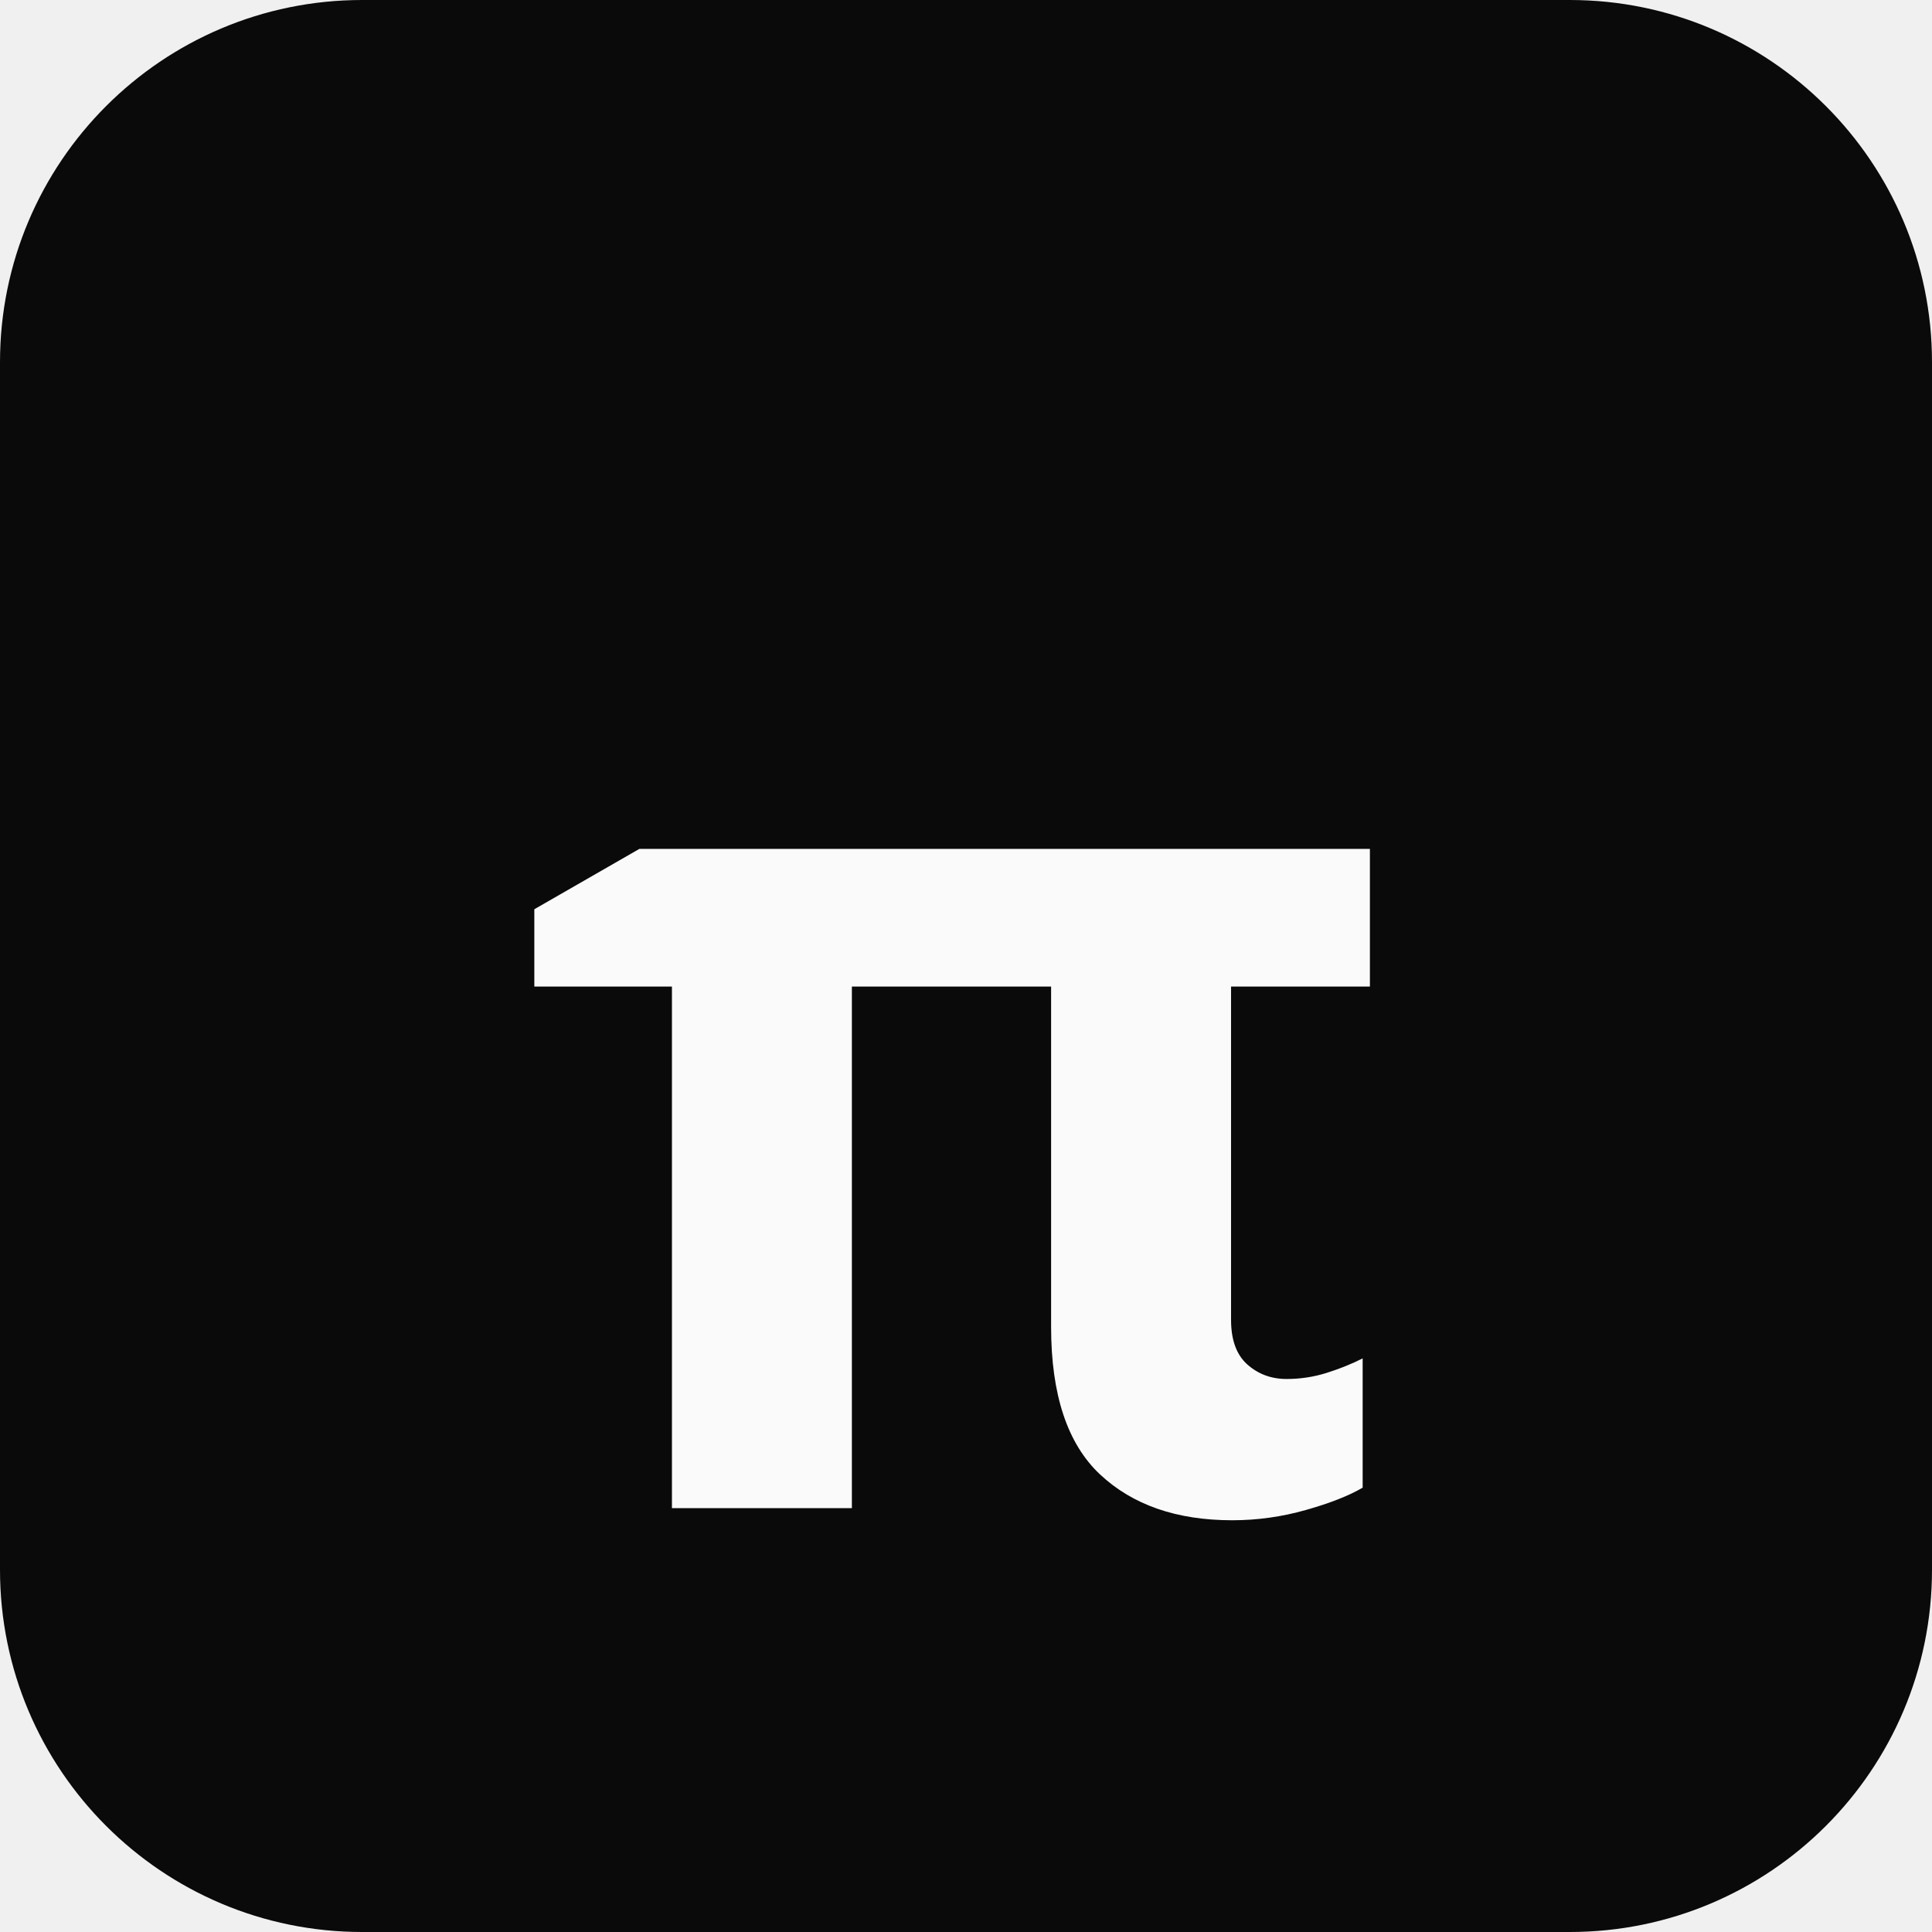
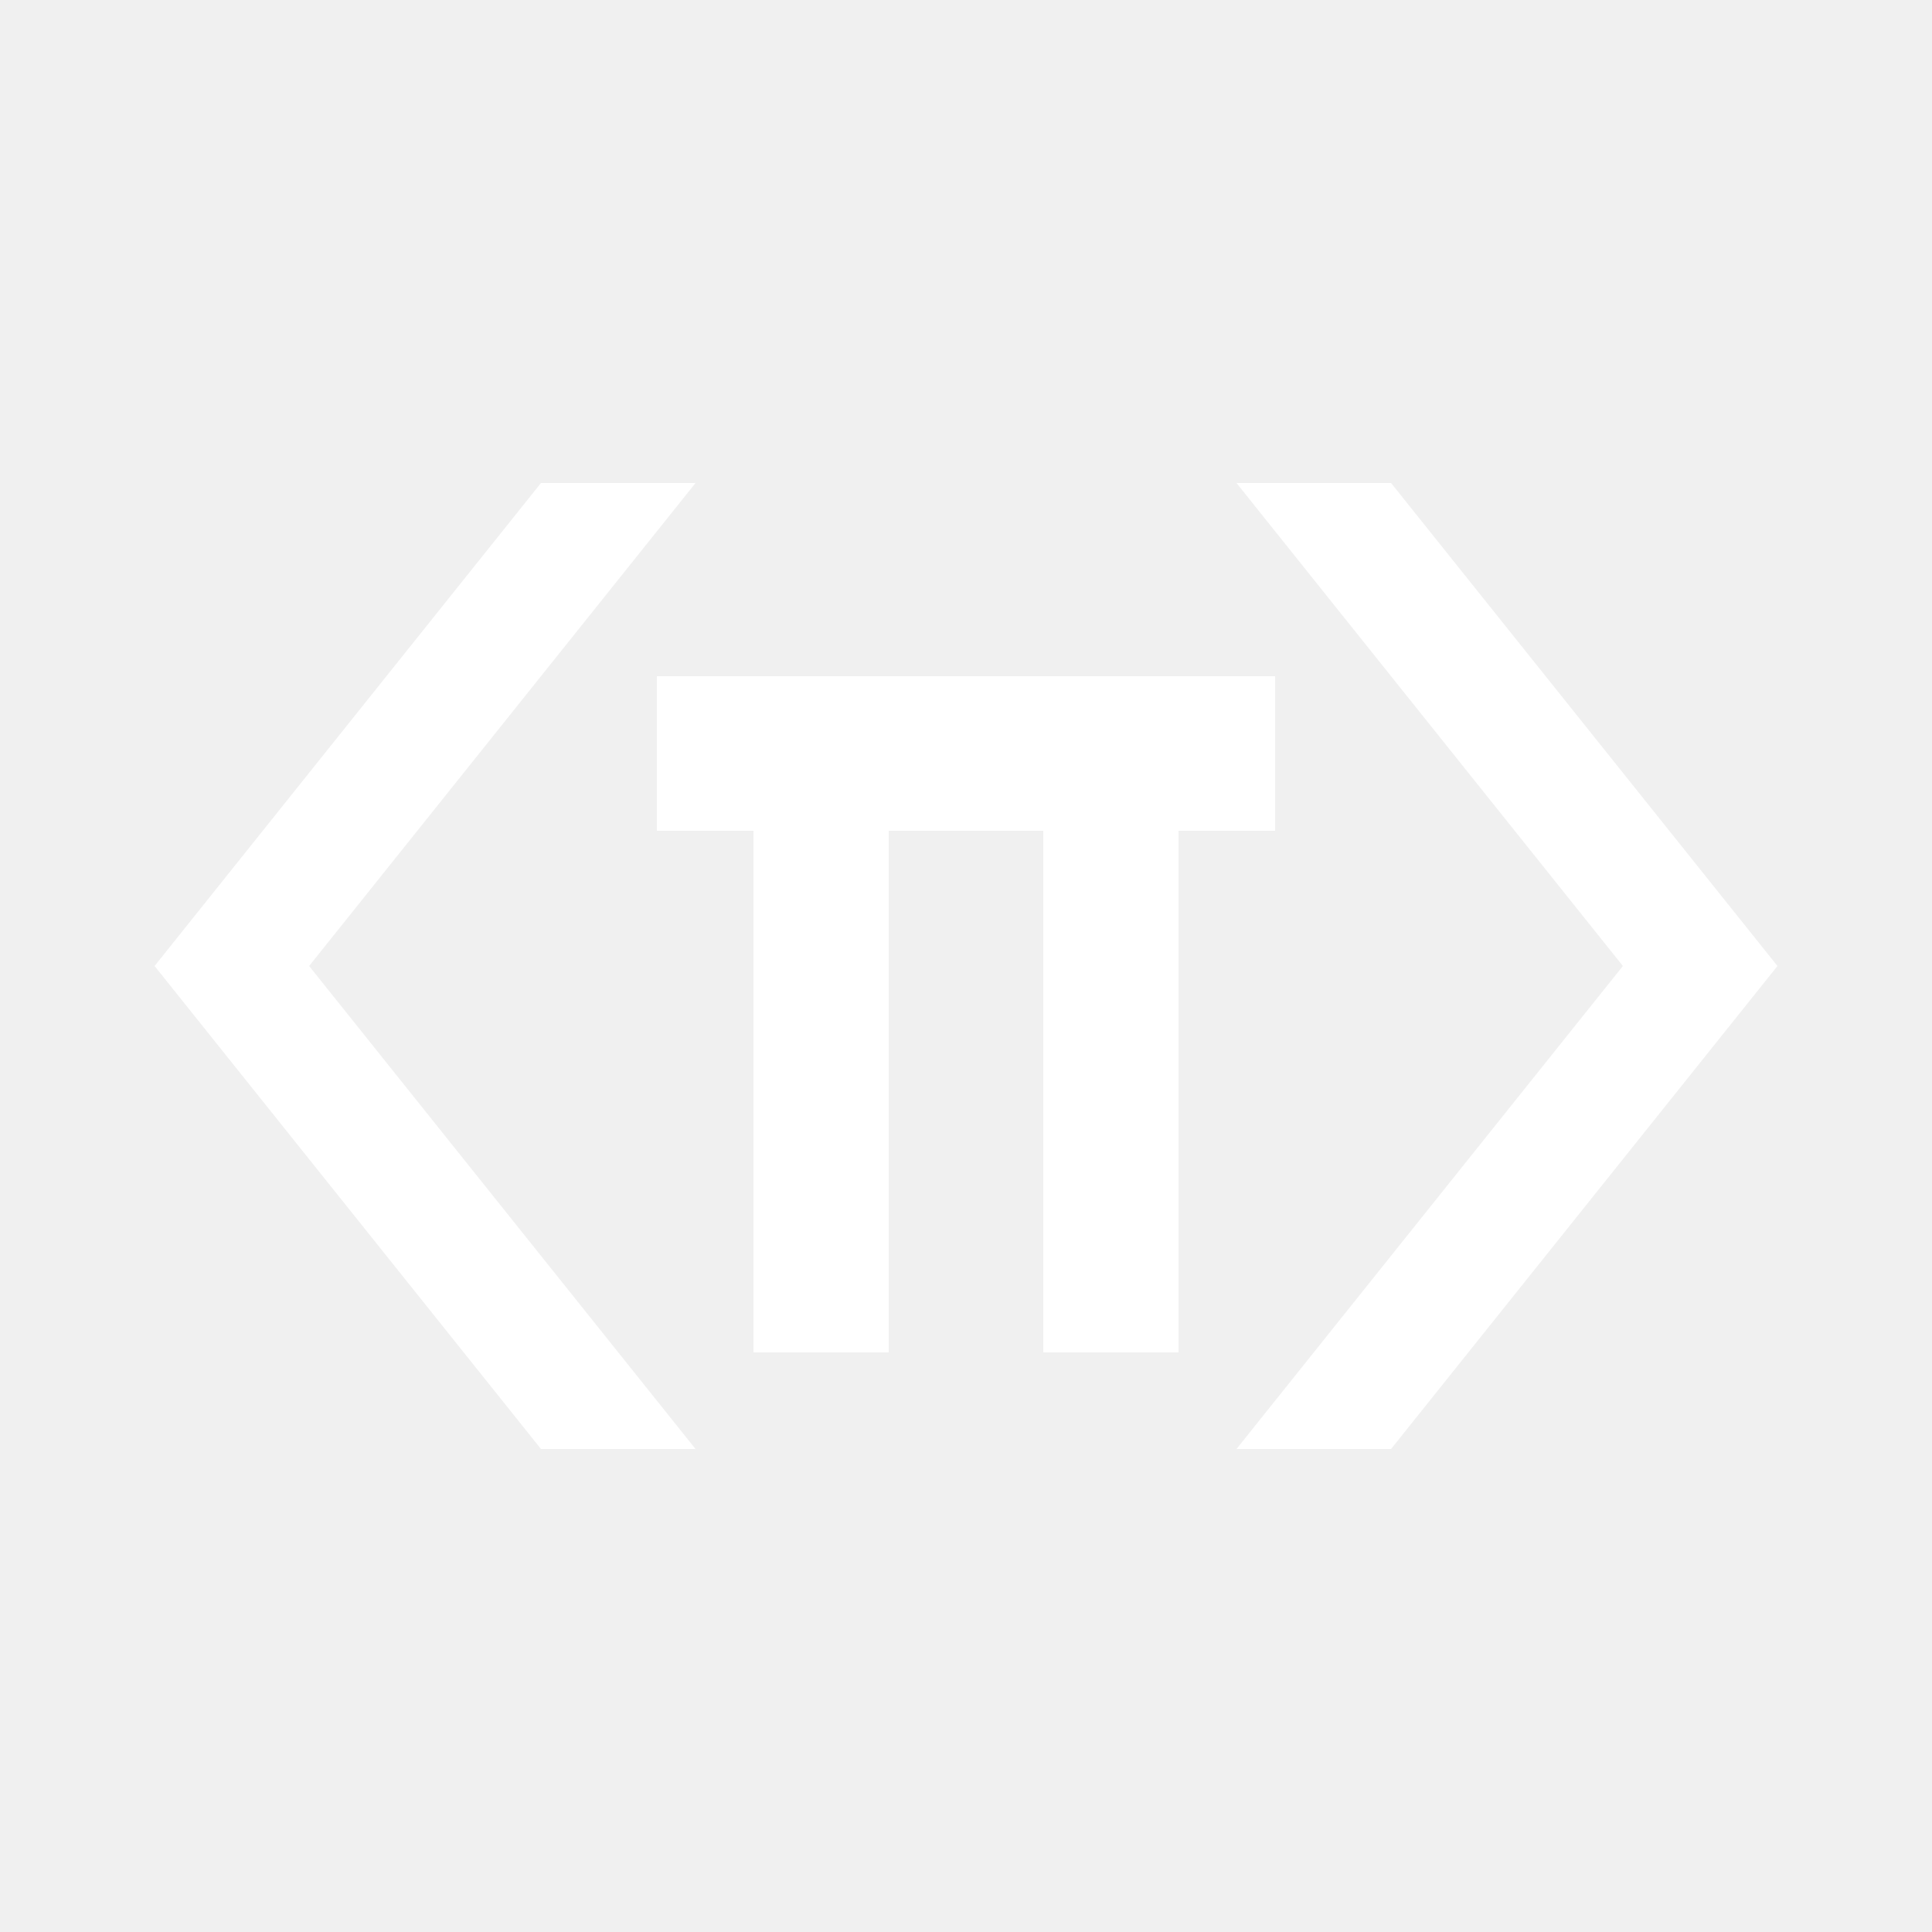
- <svg xmlns="http://www.w3.org/2000/svg" viewBox="0 0 512 512" role="img" aria-label="pi web ui">
-   <rect width="512" height="512" rx="96" fill="#0a0a0a" />
-   <text x="50%" y="56%" text-anchor="middle" dominant-baseline="middle" font-family="ui-sans-serif, system-ui, sans-serif" font-weight="700" font-size="320" fill="#fafafa">π</text>
+ <svg xmlns="http://www.w3.org/2000/svg" viewBox="0 0 100 100">
+   <g fill="#ffffff">
+     <polygon points="28,25 8,50 28,75 36,75 16,50 36,25" />
+     <polygon points="72,25 92,50 72,75 64,75 84,50 64,25" />
+     <rect x="34" y="35" width="32" height="8" />
+     <rect x="39" y="42" width="7" height="28" />
+     <rect x="54" y="42" width="7" height="28" />
+   </g>
</svg>
